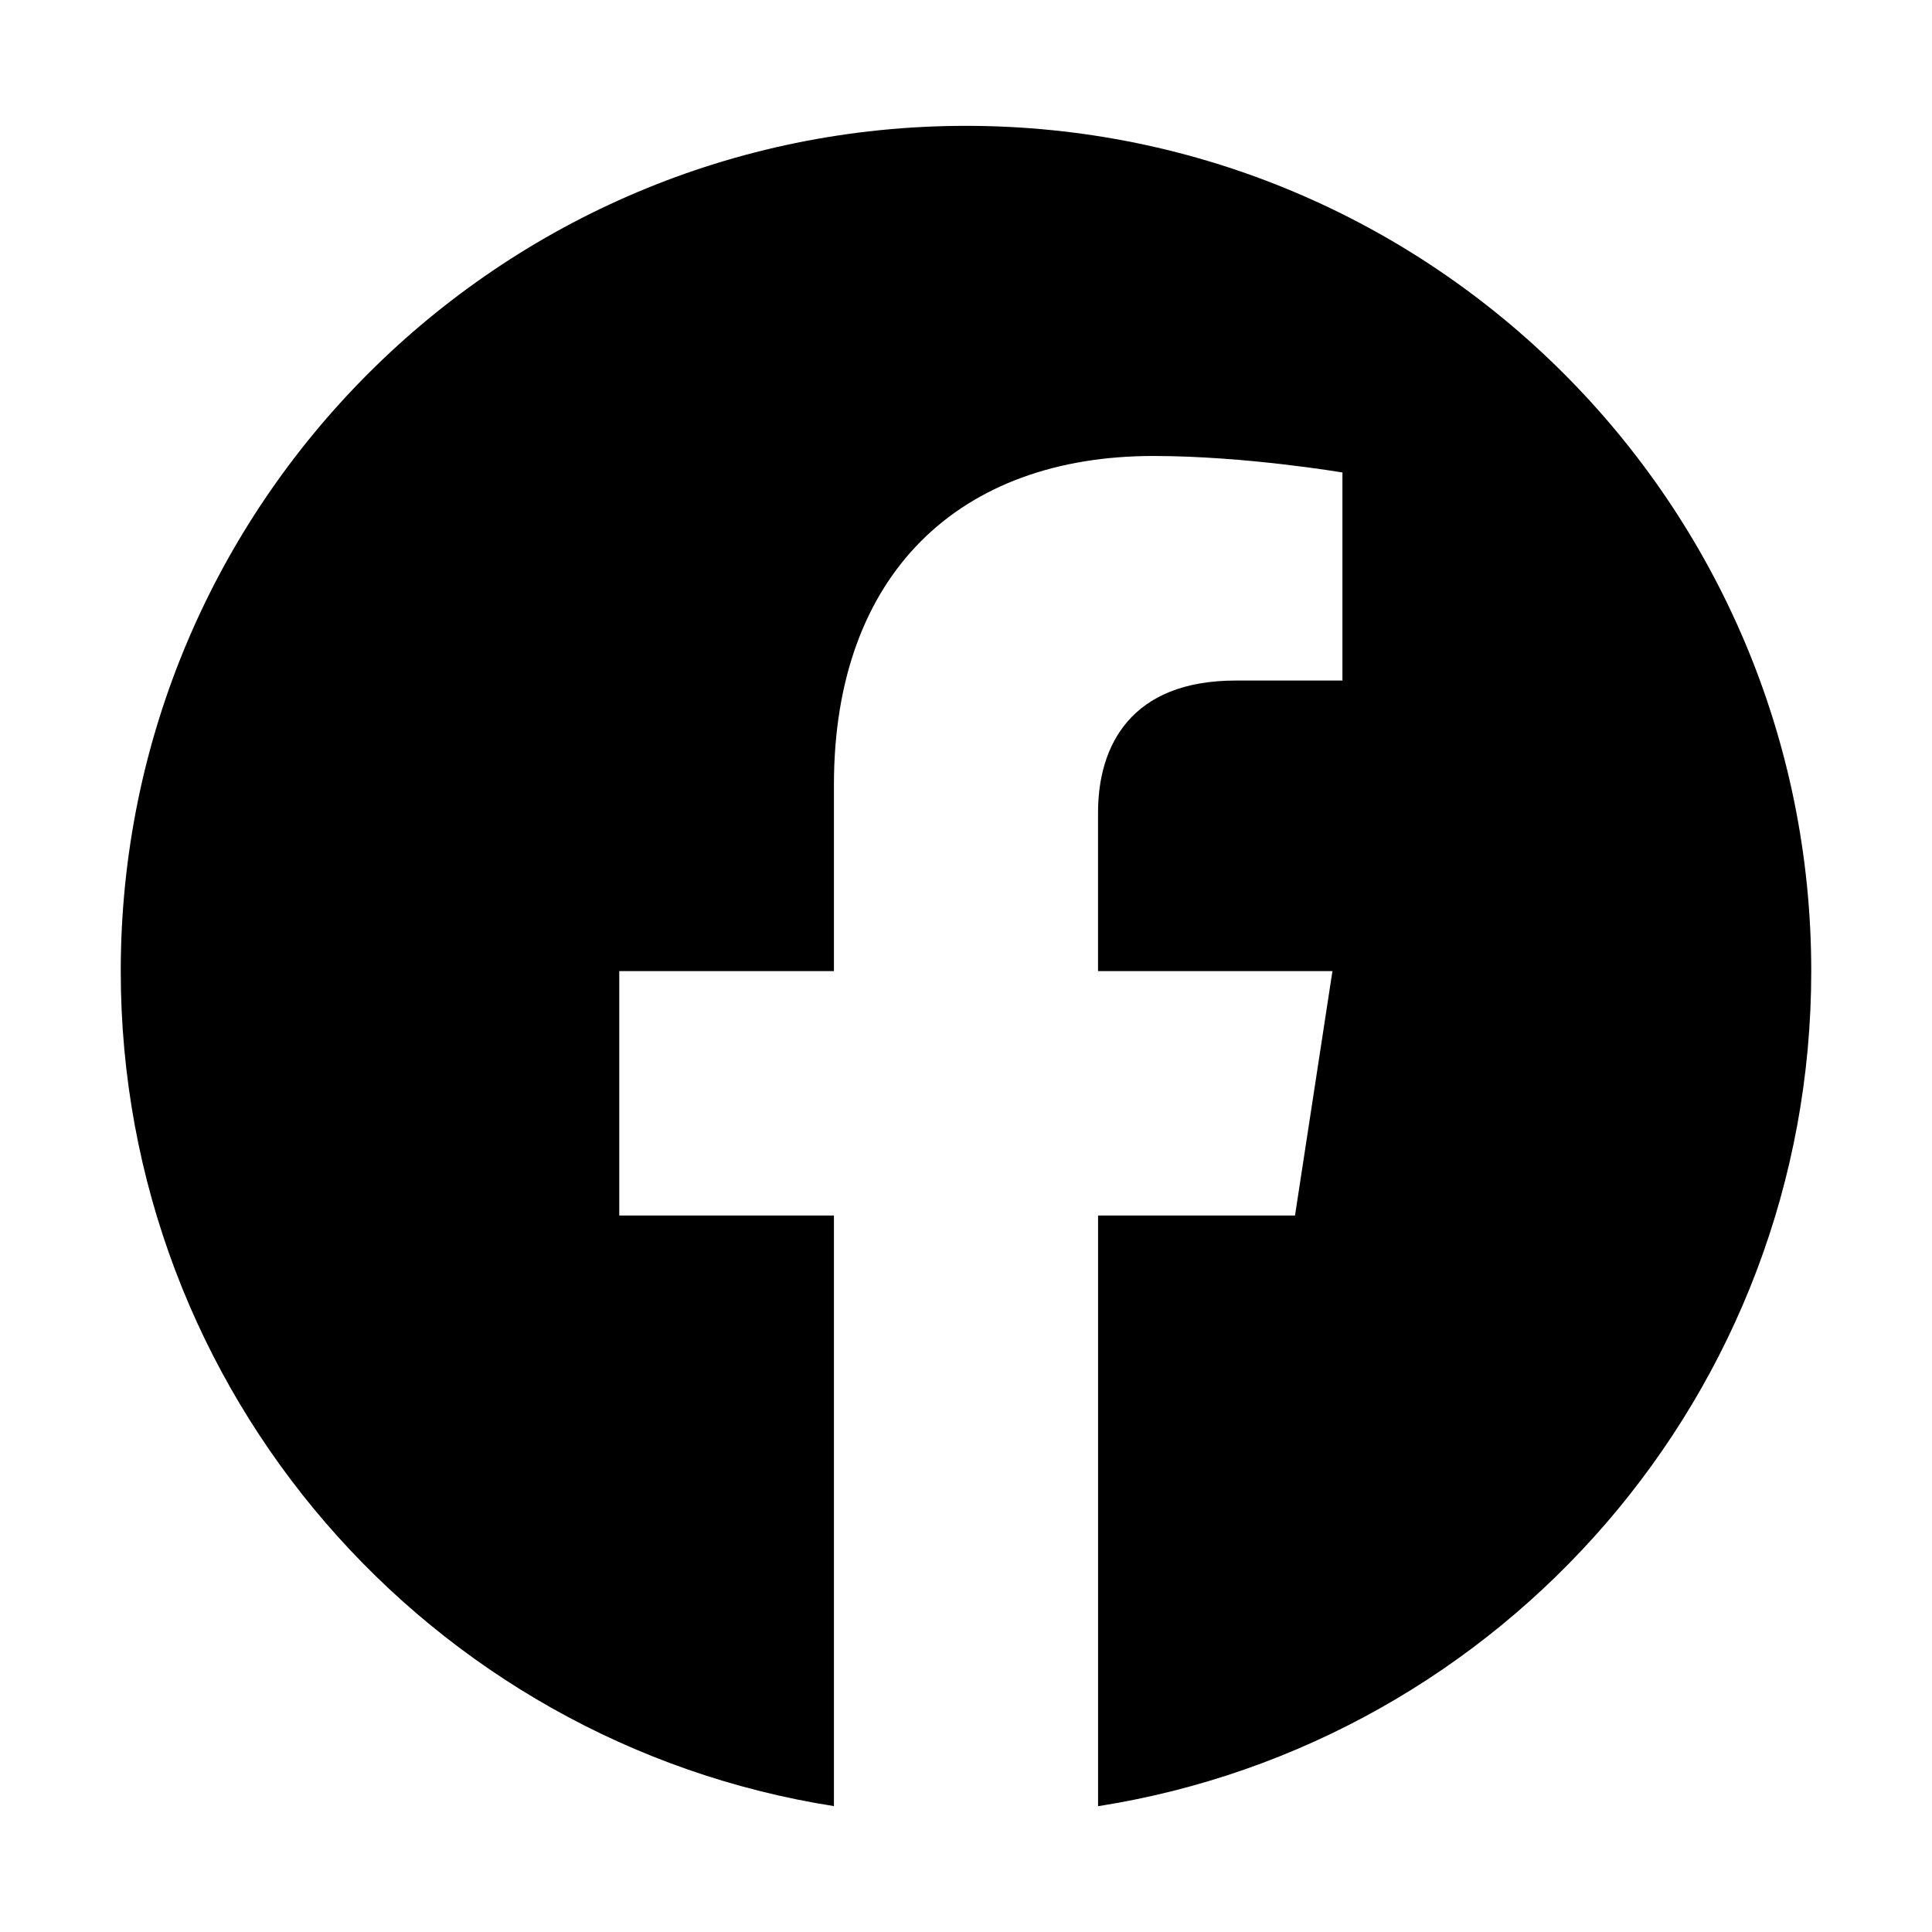
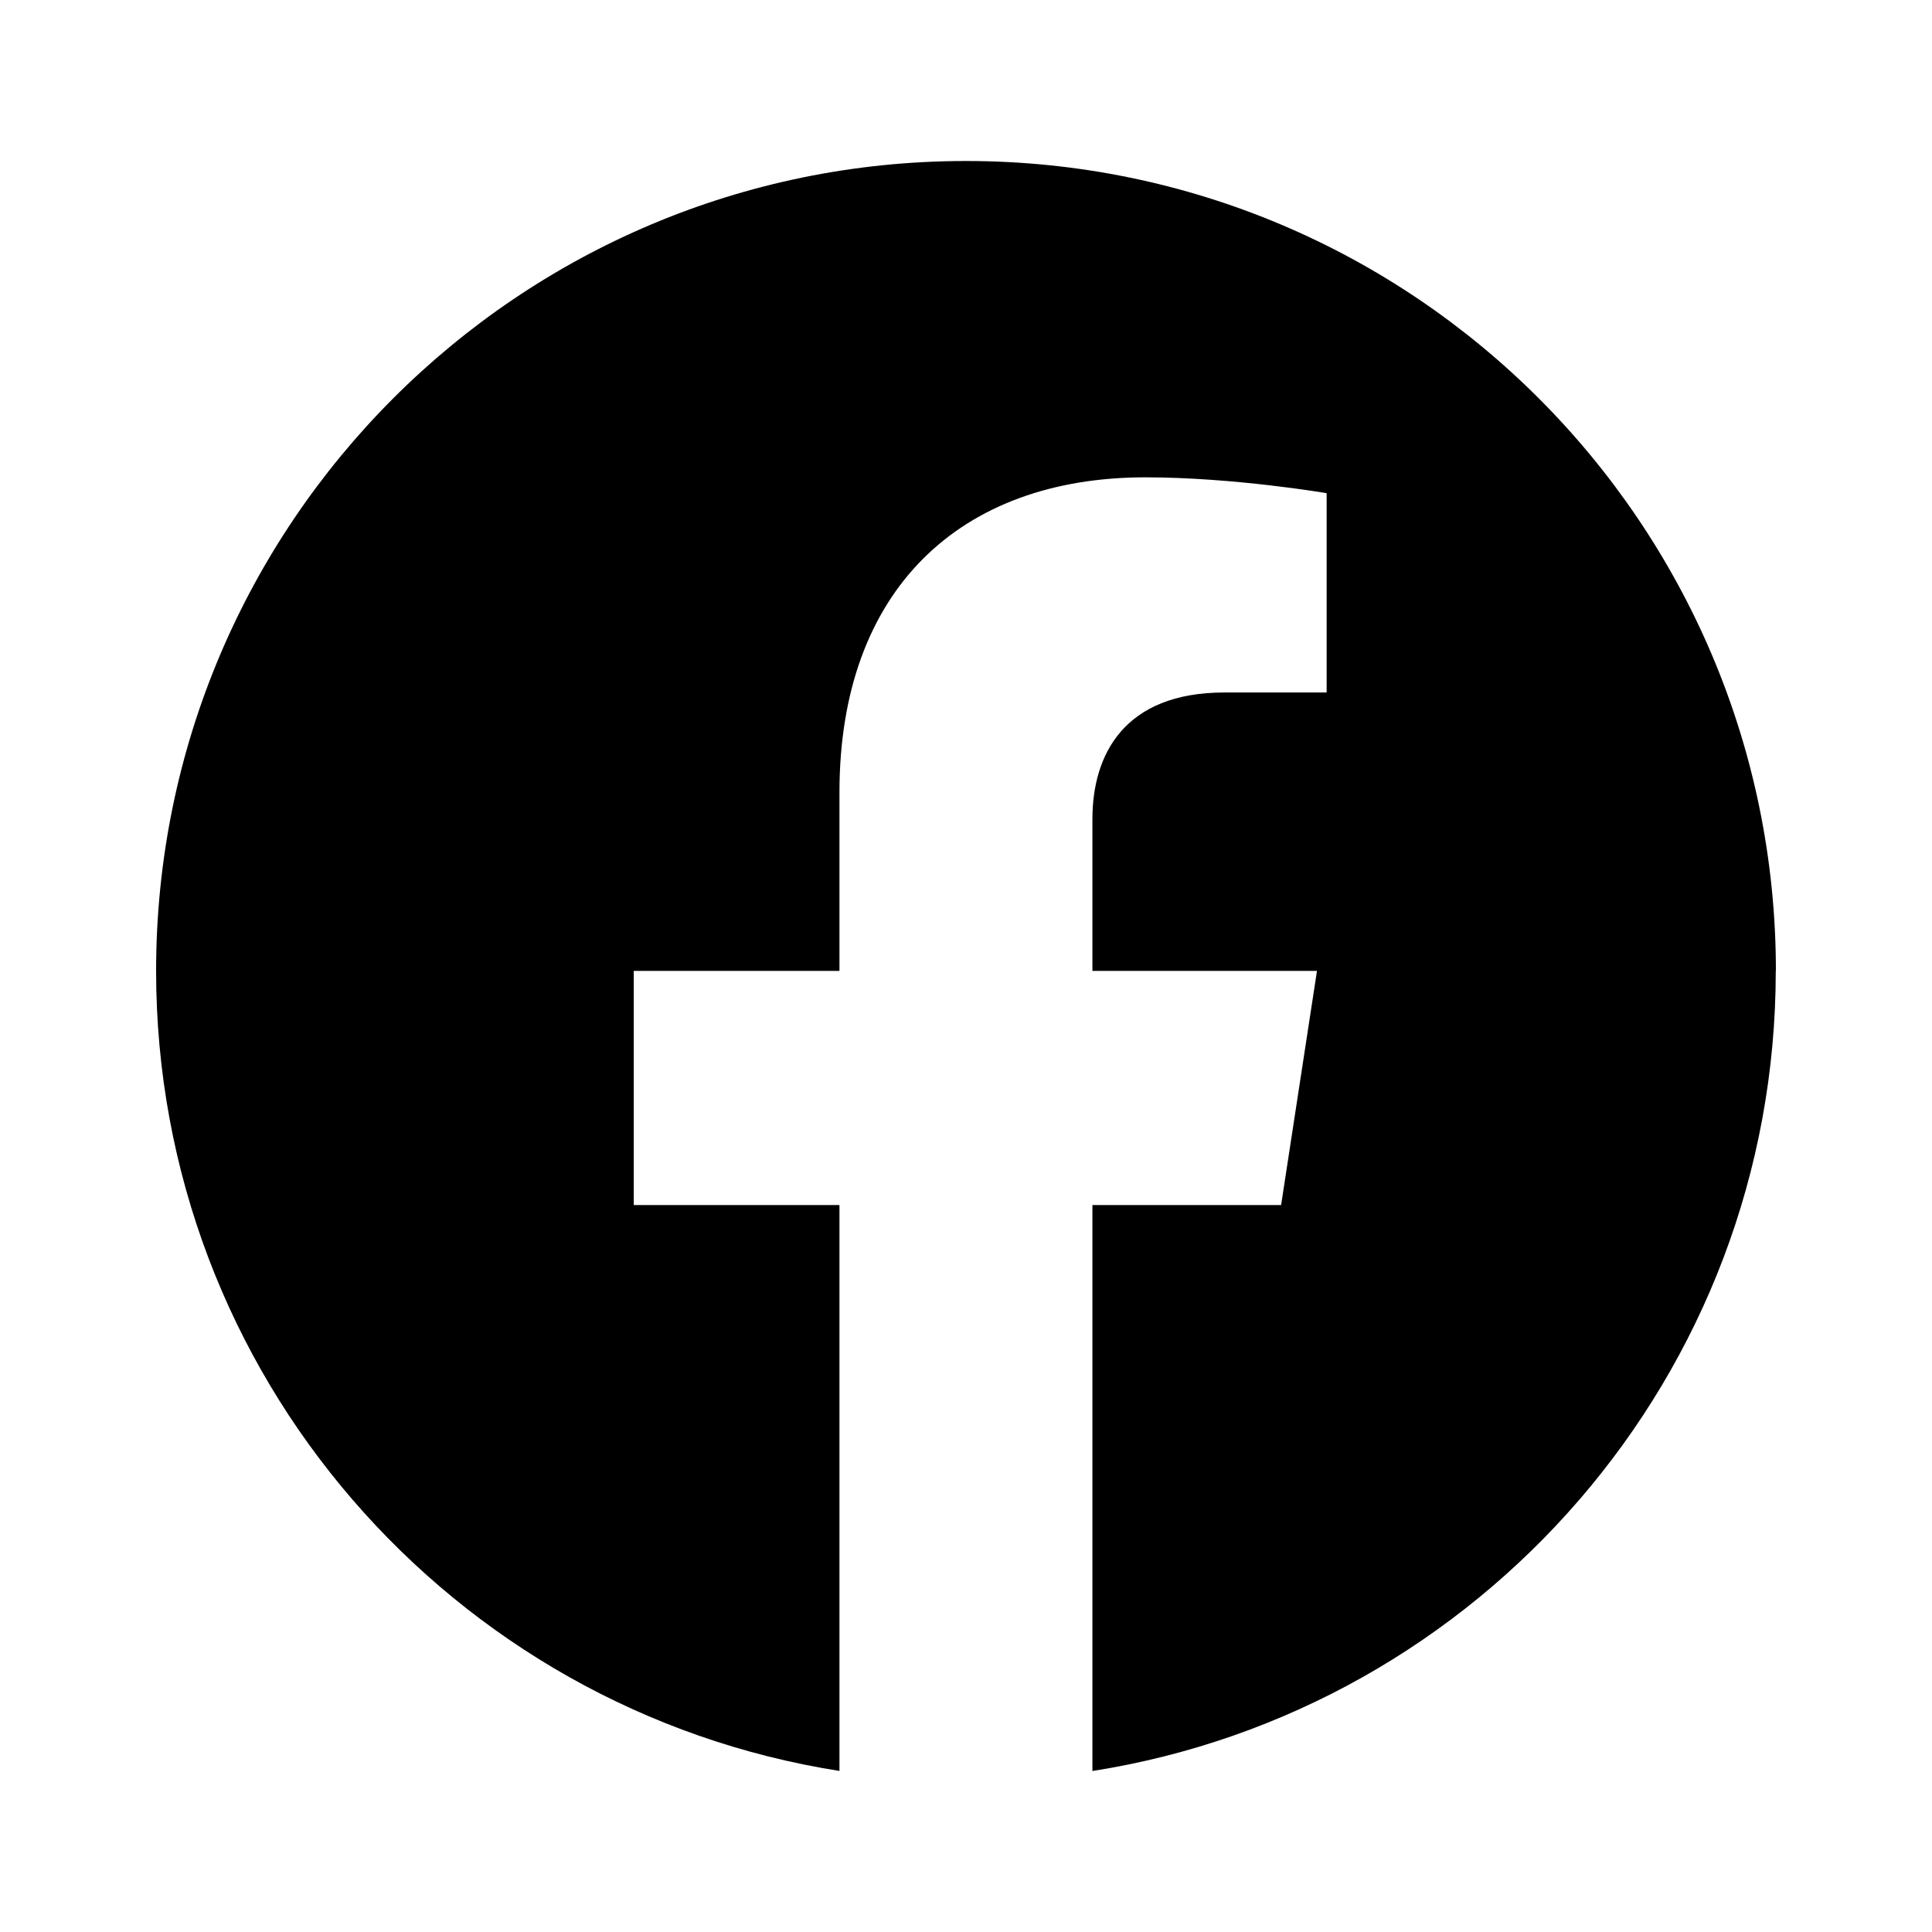
- <svg xmlns="http://www.w3.org/2000/svg" viewBox="0 0 512 512">
-   <path d="m480 257.35c0-123.7-100.3-224-224-224s-224 100.3-224 224c0 111.8 81.9 204.47 189 221.29v-156.52h-56.89v-64.77h56.89v-49.35c0-56.13 33.45-87.16 84.61-87.16 24.51 0 50.15 4.38 50.15 4.38v55.13h-28.26c-27.81 0-36.51 17.26-36.51 35v42h62.12l-9.92 64.77h-52.19v156.54c107.1-16.81 189-109.48 189-221.31z" fill-rule="evenodd" />
+ <svg xmlns="http://www.w3.org/2000/svg" id="Layer_1" data-name="Layer 1" viewBox="0 0 300 300">
+   <defs>
+     <style>
+       .cls-1 {
+         fill-rule: evenodd;
+         stroke-width: 0px;
+       }
+     </style>
+   </defs>
+   <path class="cls-1" d="M275.76,150.76c0-69.45-56.31-125.76-125.76-125.76S24.24,81.31,24.24,150.76c0,62.77,45.98,114.79,106.11,124.23v-87.87h-31.94v-36.36h31.94v-27.71c0-31.51,18.78-48.93,47.5-48.93,13.76,0,28.15,2.46,28.15,2.46v30.95h-15.87c-15.61,0-20.5,9.69-20.5,19.65v23.58h34.87l-5.57,36.36h-29.3v87.88c60.13-9.44,106.11-61.46,106.11-124.24h0Z" />
</svg>
